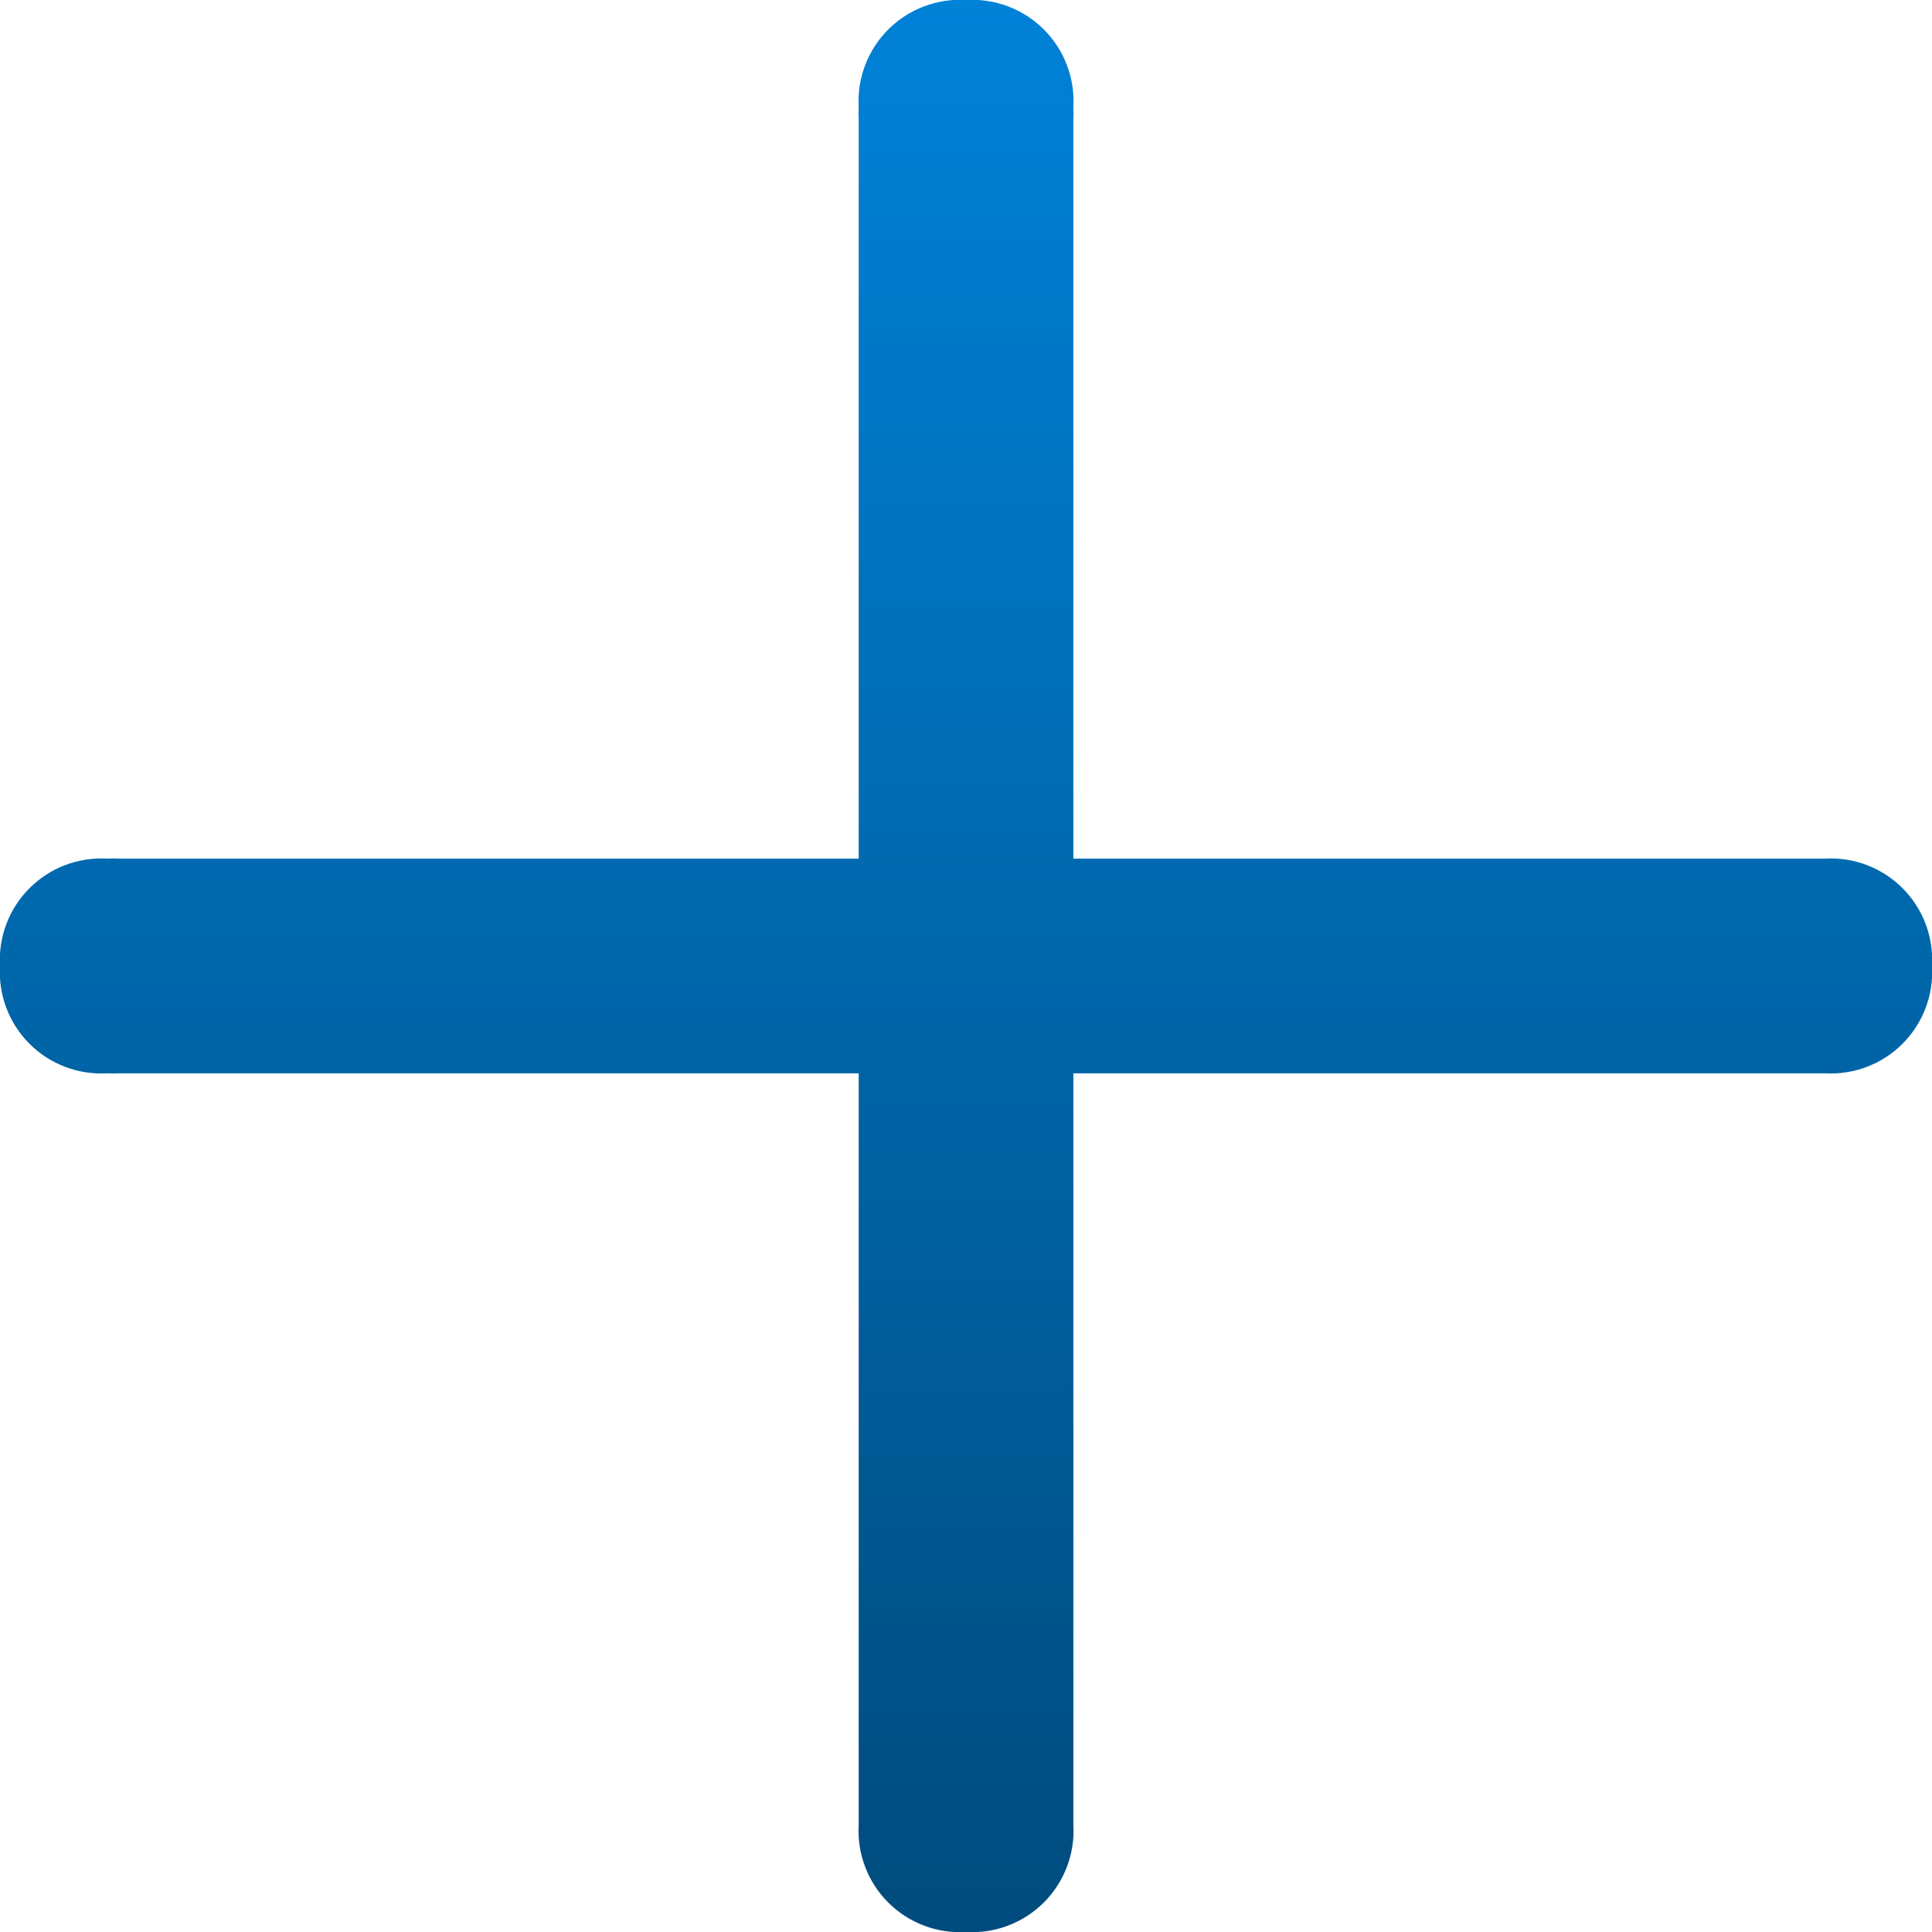
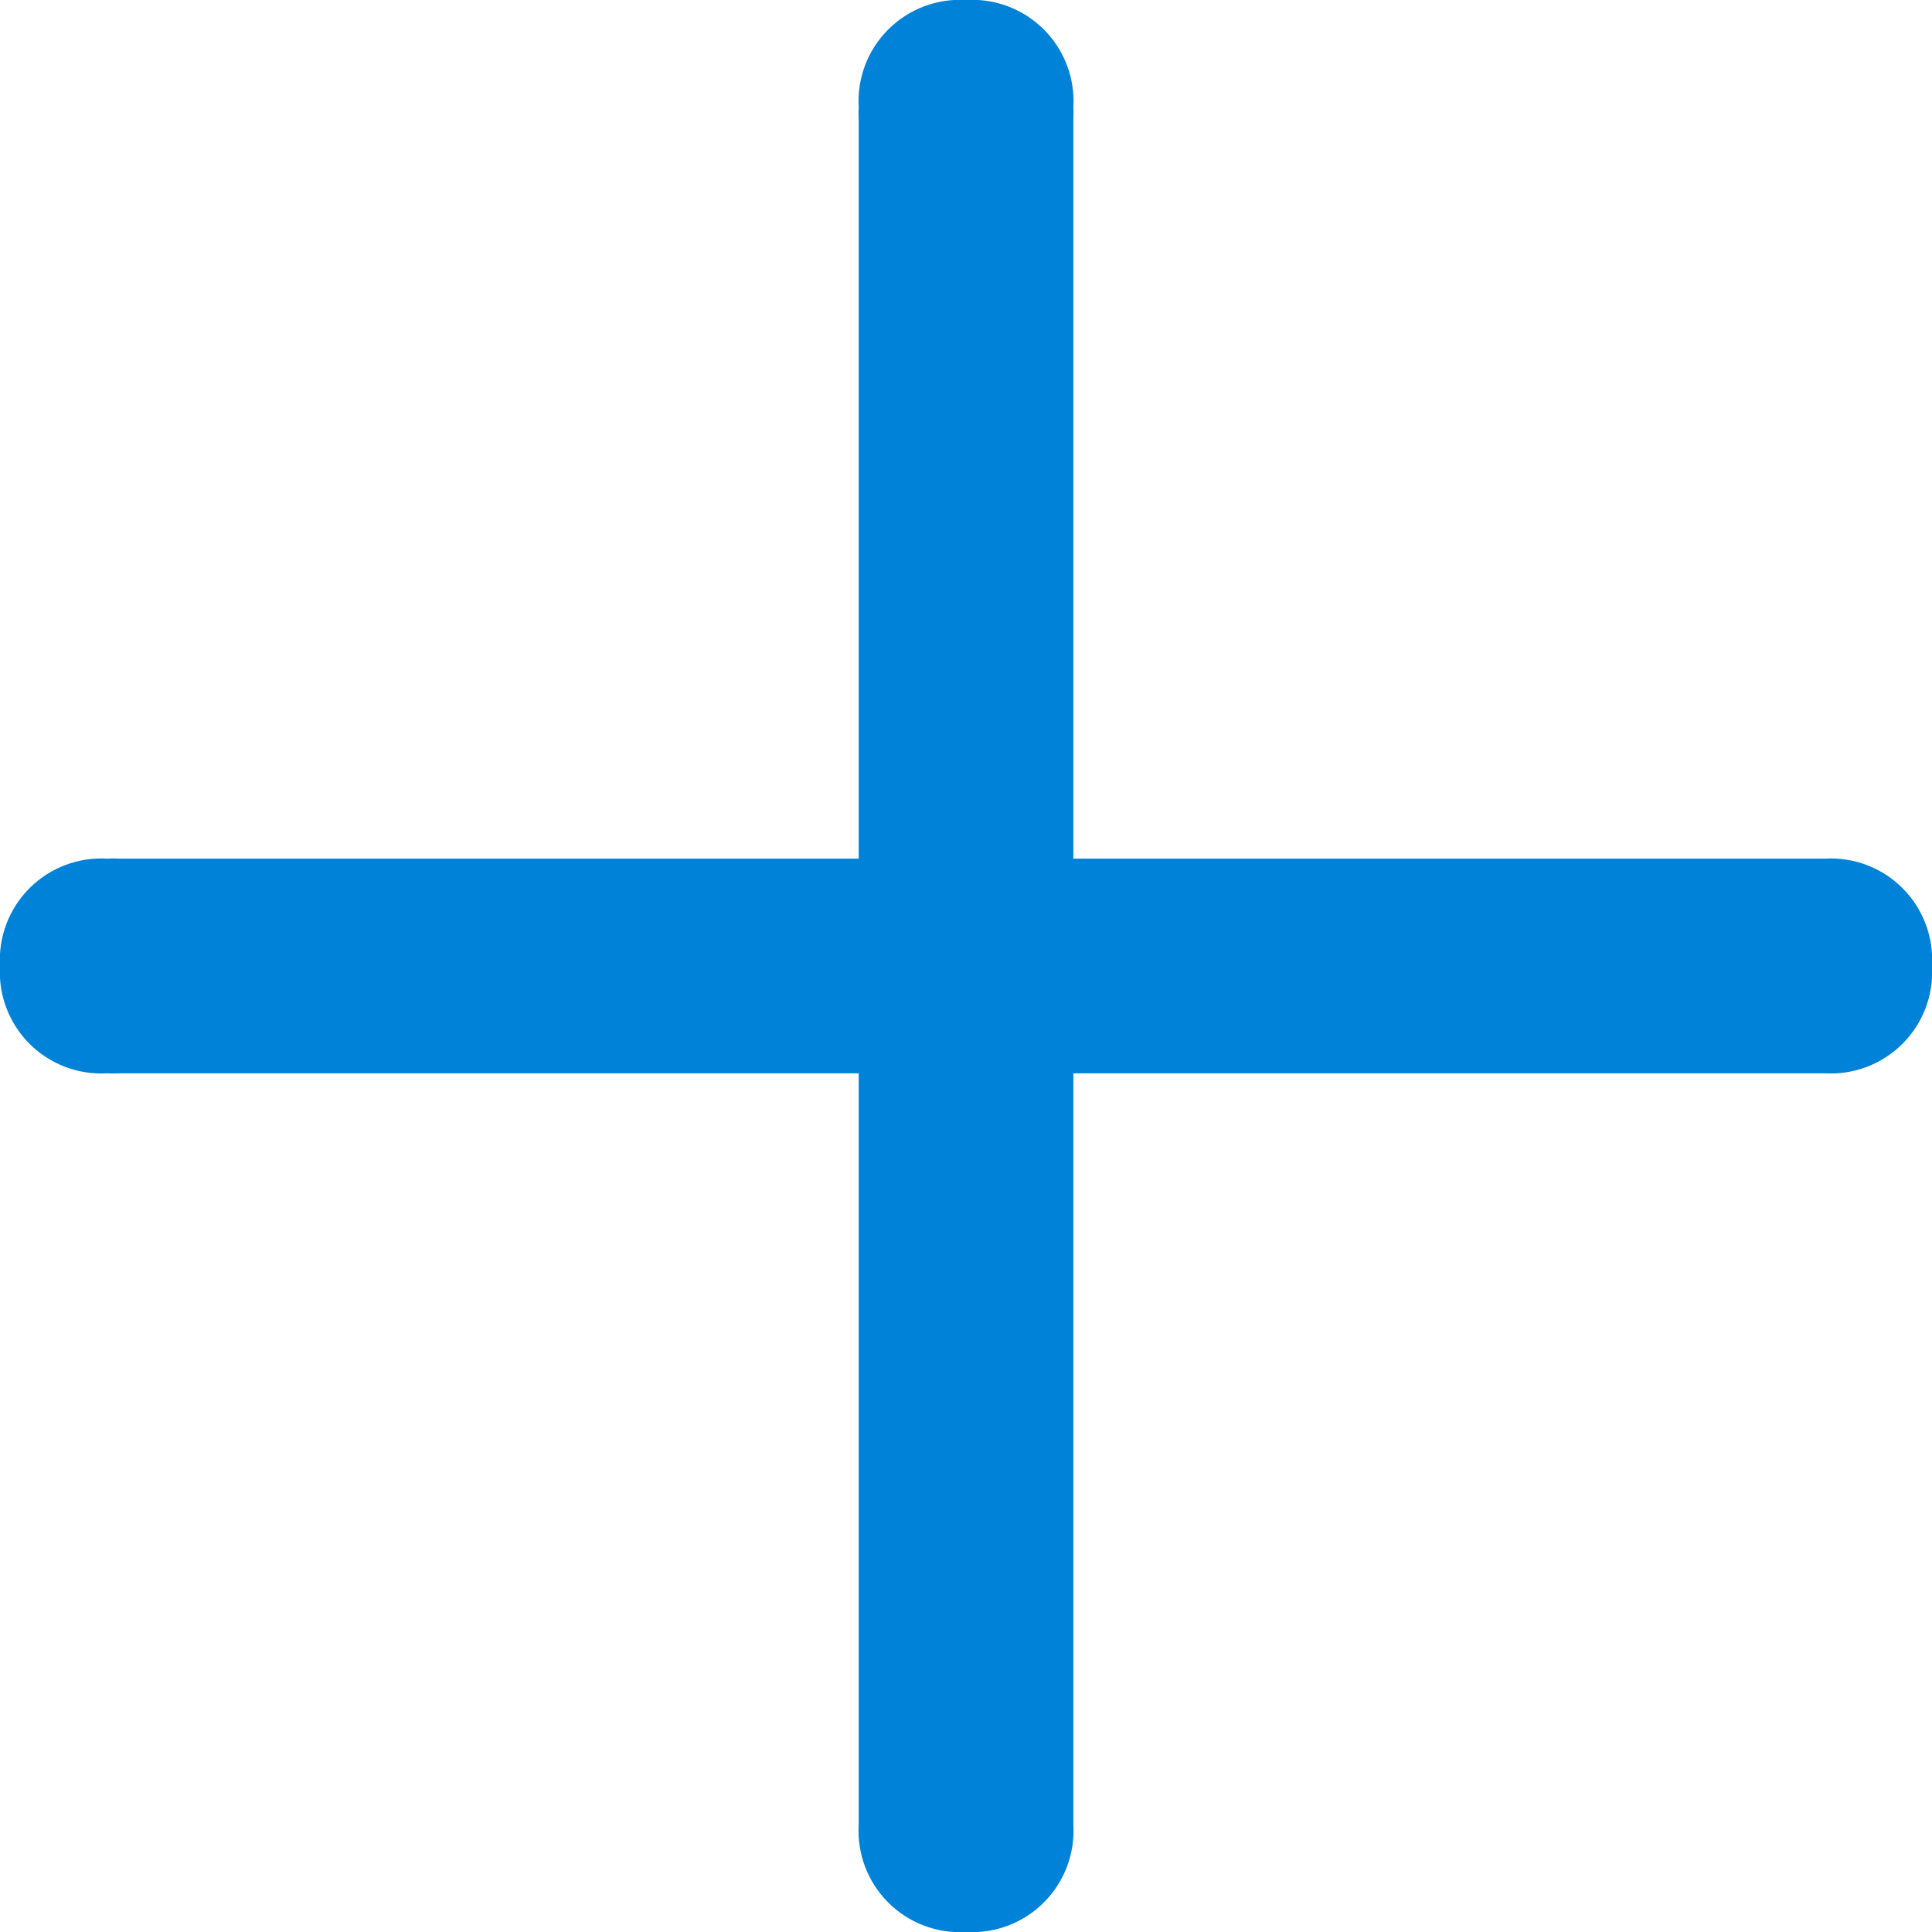
<svg xmlns="http://www.w3.org/2000/svg" width="28" height="28" viewBox="0 0 28 28">
-   <defs>
-     <linearGradient id="b" x1="0.5" x2="0.5" y2="1" gradientUnits="objectBoundingBox">
-       <stop offset="0" stop-color="#0082d8" />
-       <stop offset="1" stop-color="#004b7d" />
-     </linearGradient>
-   </defs>
-   <path d="M3182.556-2590.556A1.47,1.47,0,0,1,3181-2589a1.469,1.469,0,0,1-1.555-1.556v-10.889h-10.889A1.469,1.469,0,0,1,3167-2603a1.47,1.47,0,0,1,1.556-1.556h10.889v-10.889A1.469,1.469,0,0,1,3181-2617a1.469,1.469,0,0,1,1.556,1.555v10.889h10.889A1.469,1.469,0,0,1,3195-2603a1.469,1.469,0,0,1-1.555,1.555H3181a1.469,1.469,0,0,1-1.555-1.555v-12.445a1.469,1.469,0,0,0,1.555,1.556,1.47,1.47,0,0,0,1.556-1.556V-2603a1.469,1.469,0,0,1-1.556,1.555h-12.444a1.469,1.469,0,0,0,1.556-1.555,1.47,1.47,0,0,0-1.556-1.556H3181a1.47,1.47,0,0,1,1.556,1.556Z" transform="translate(-3167 2617)" fill="url(#b)" />
+   <path d="M3182.556-2590.556A1.47,1.47,0,0,1,3181-2589a1.469,1.469,0,0,1-1.555-1.556v-10.889h-10.889A1.469,1.469,0,0,1,3167-2603a1.47,1.47,0,0,1,1.556-1.556h10.889v-10.889A1.469,1.469,0,0,1,3181-2617a1.469,1.469,0,0,1,1.556,1.555v10.889h10.889A1.469,1.469,0,0,1,3195-2603a1.469,1.469,0,0,1-1.555,1.555H3181a1.469,1.469,0,0,1-1.555-1.555v-12.445a1.469,1.469,0,0,0,1.555,1.556,1.47,1.47,0,0,0,1.556-1.556V-2603a1.469,1.469,0,0,1-1.556,1.555h-12.444a1.469,1.469,0,0,0,1.556-1.555,1.47,1.47,0,0,0-1.556-1.556H3181a1.47,1.47,0,0,1,1.556,1.556Z" transform="translate(-3167 2617)" fill="#0082d8" />
</svg>
